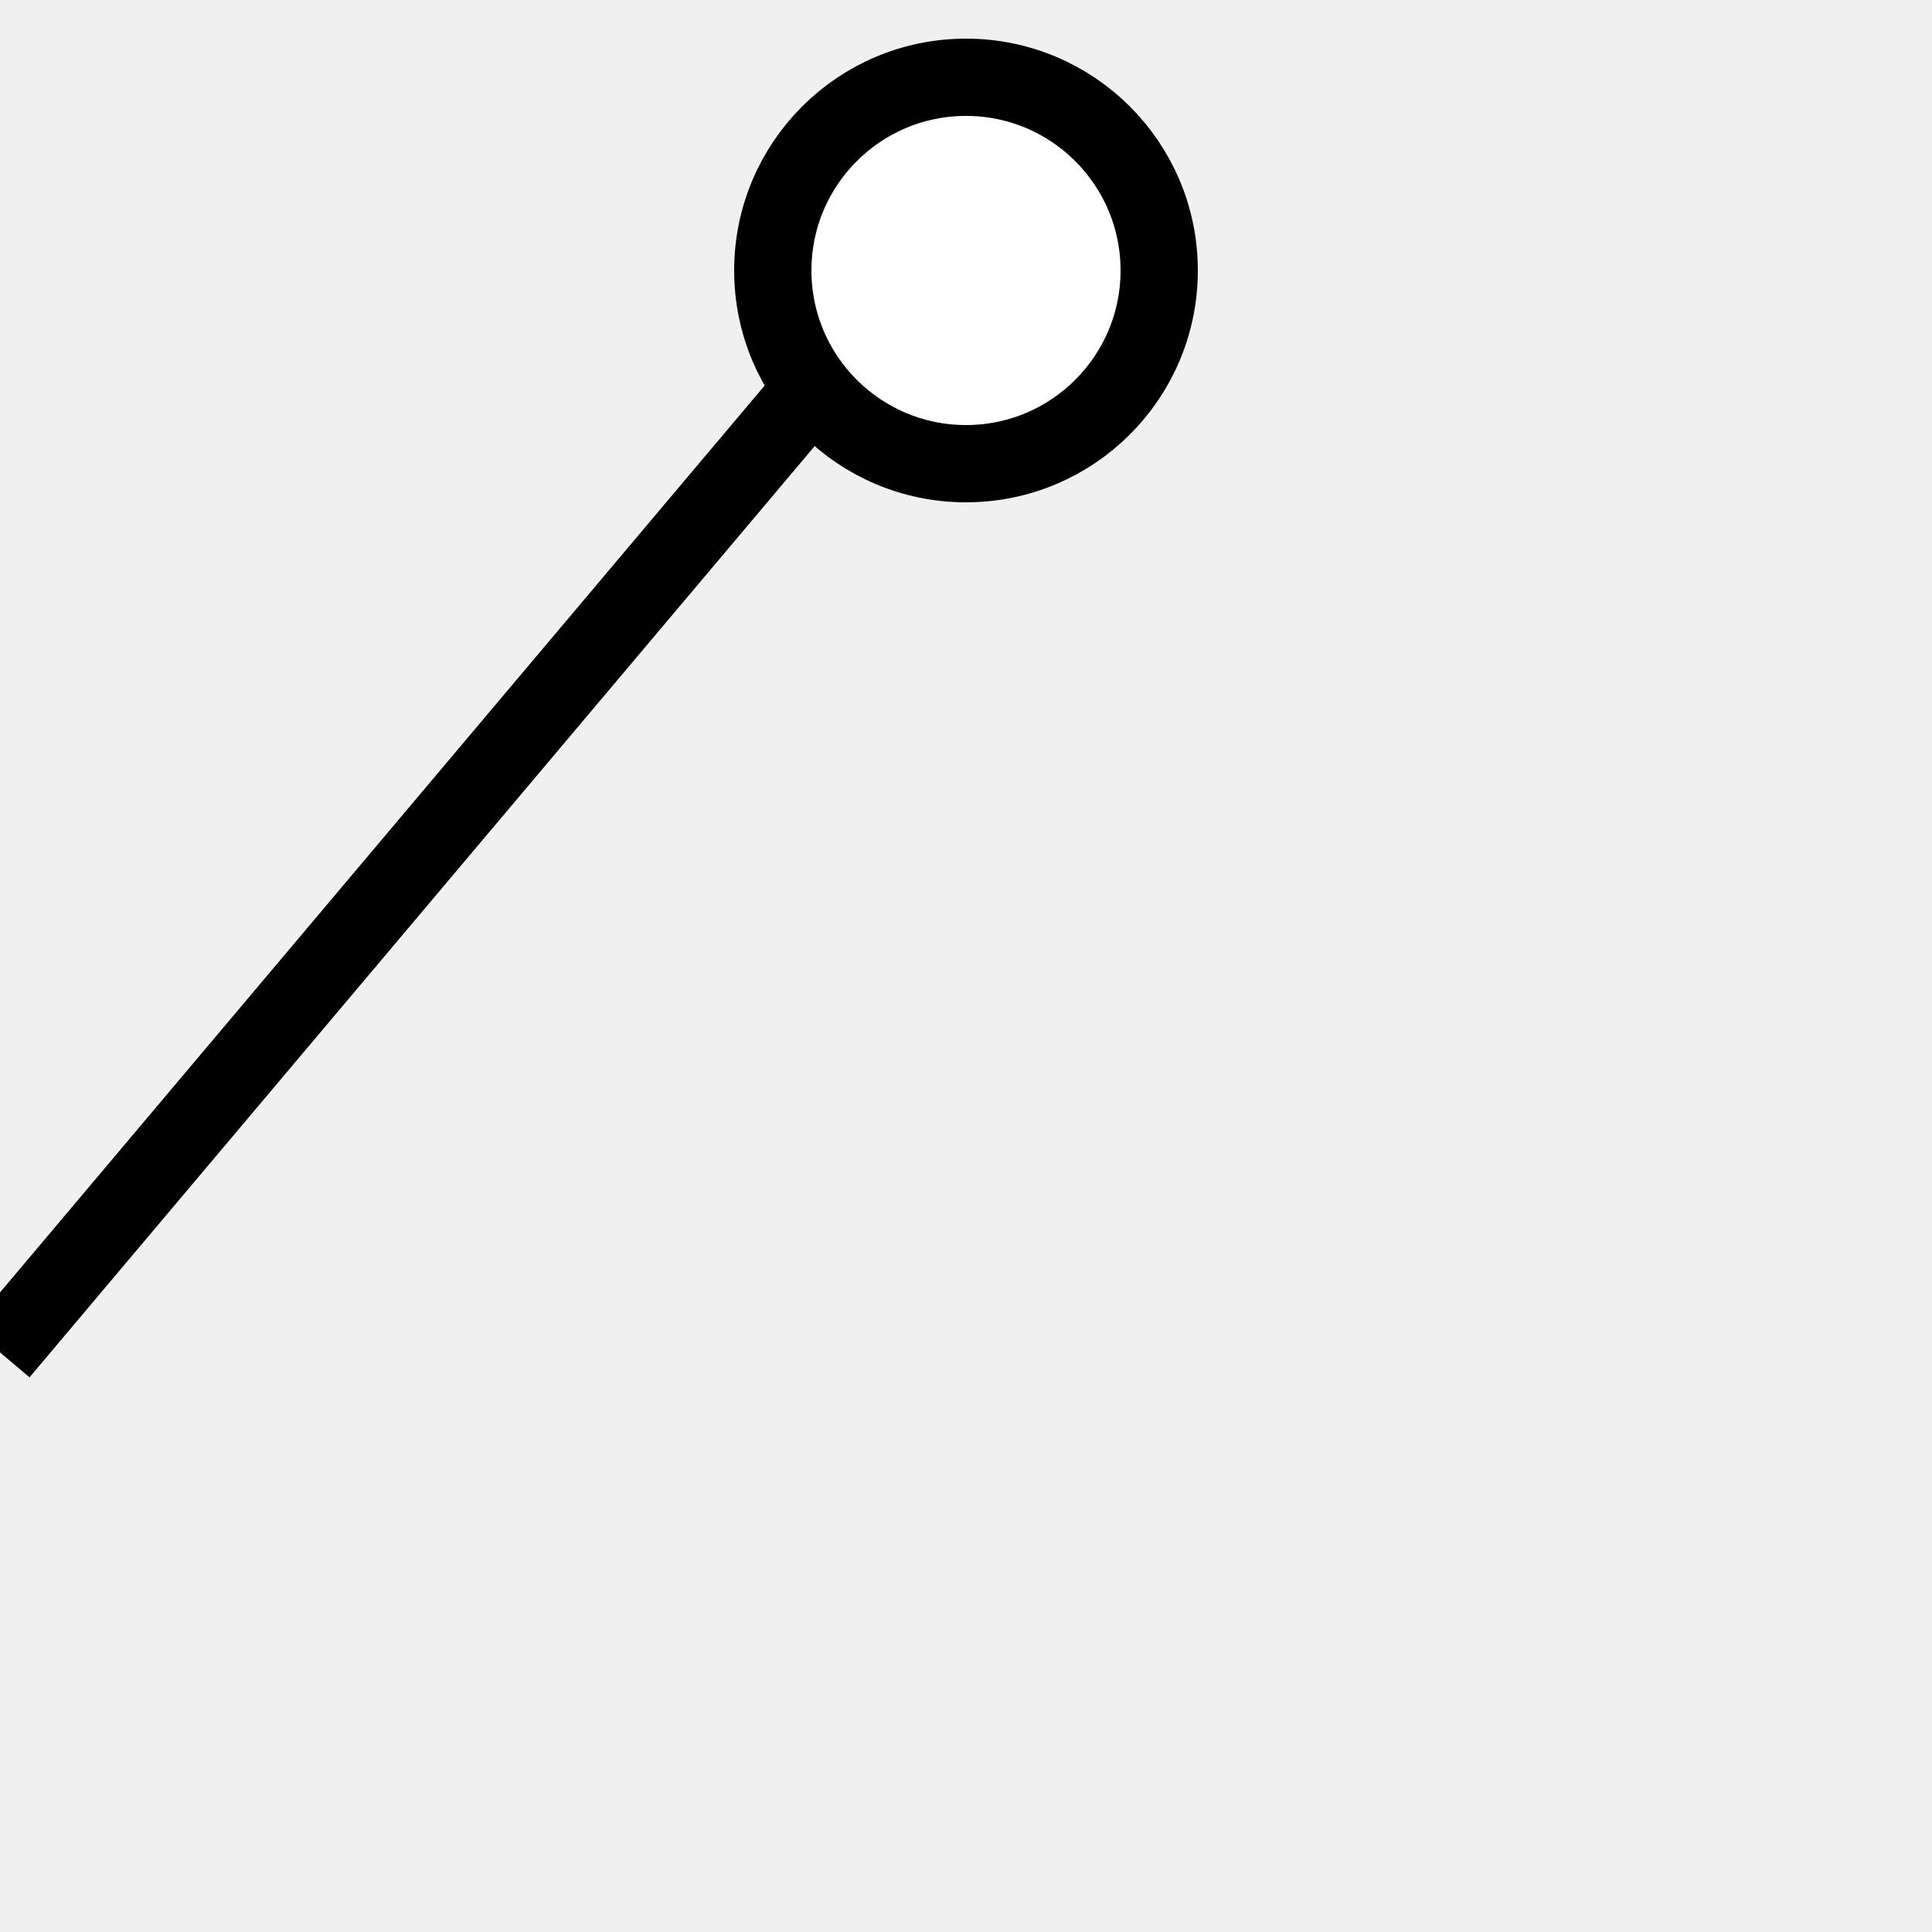
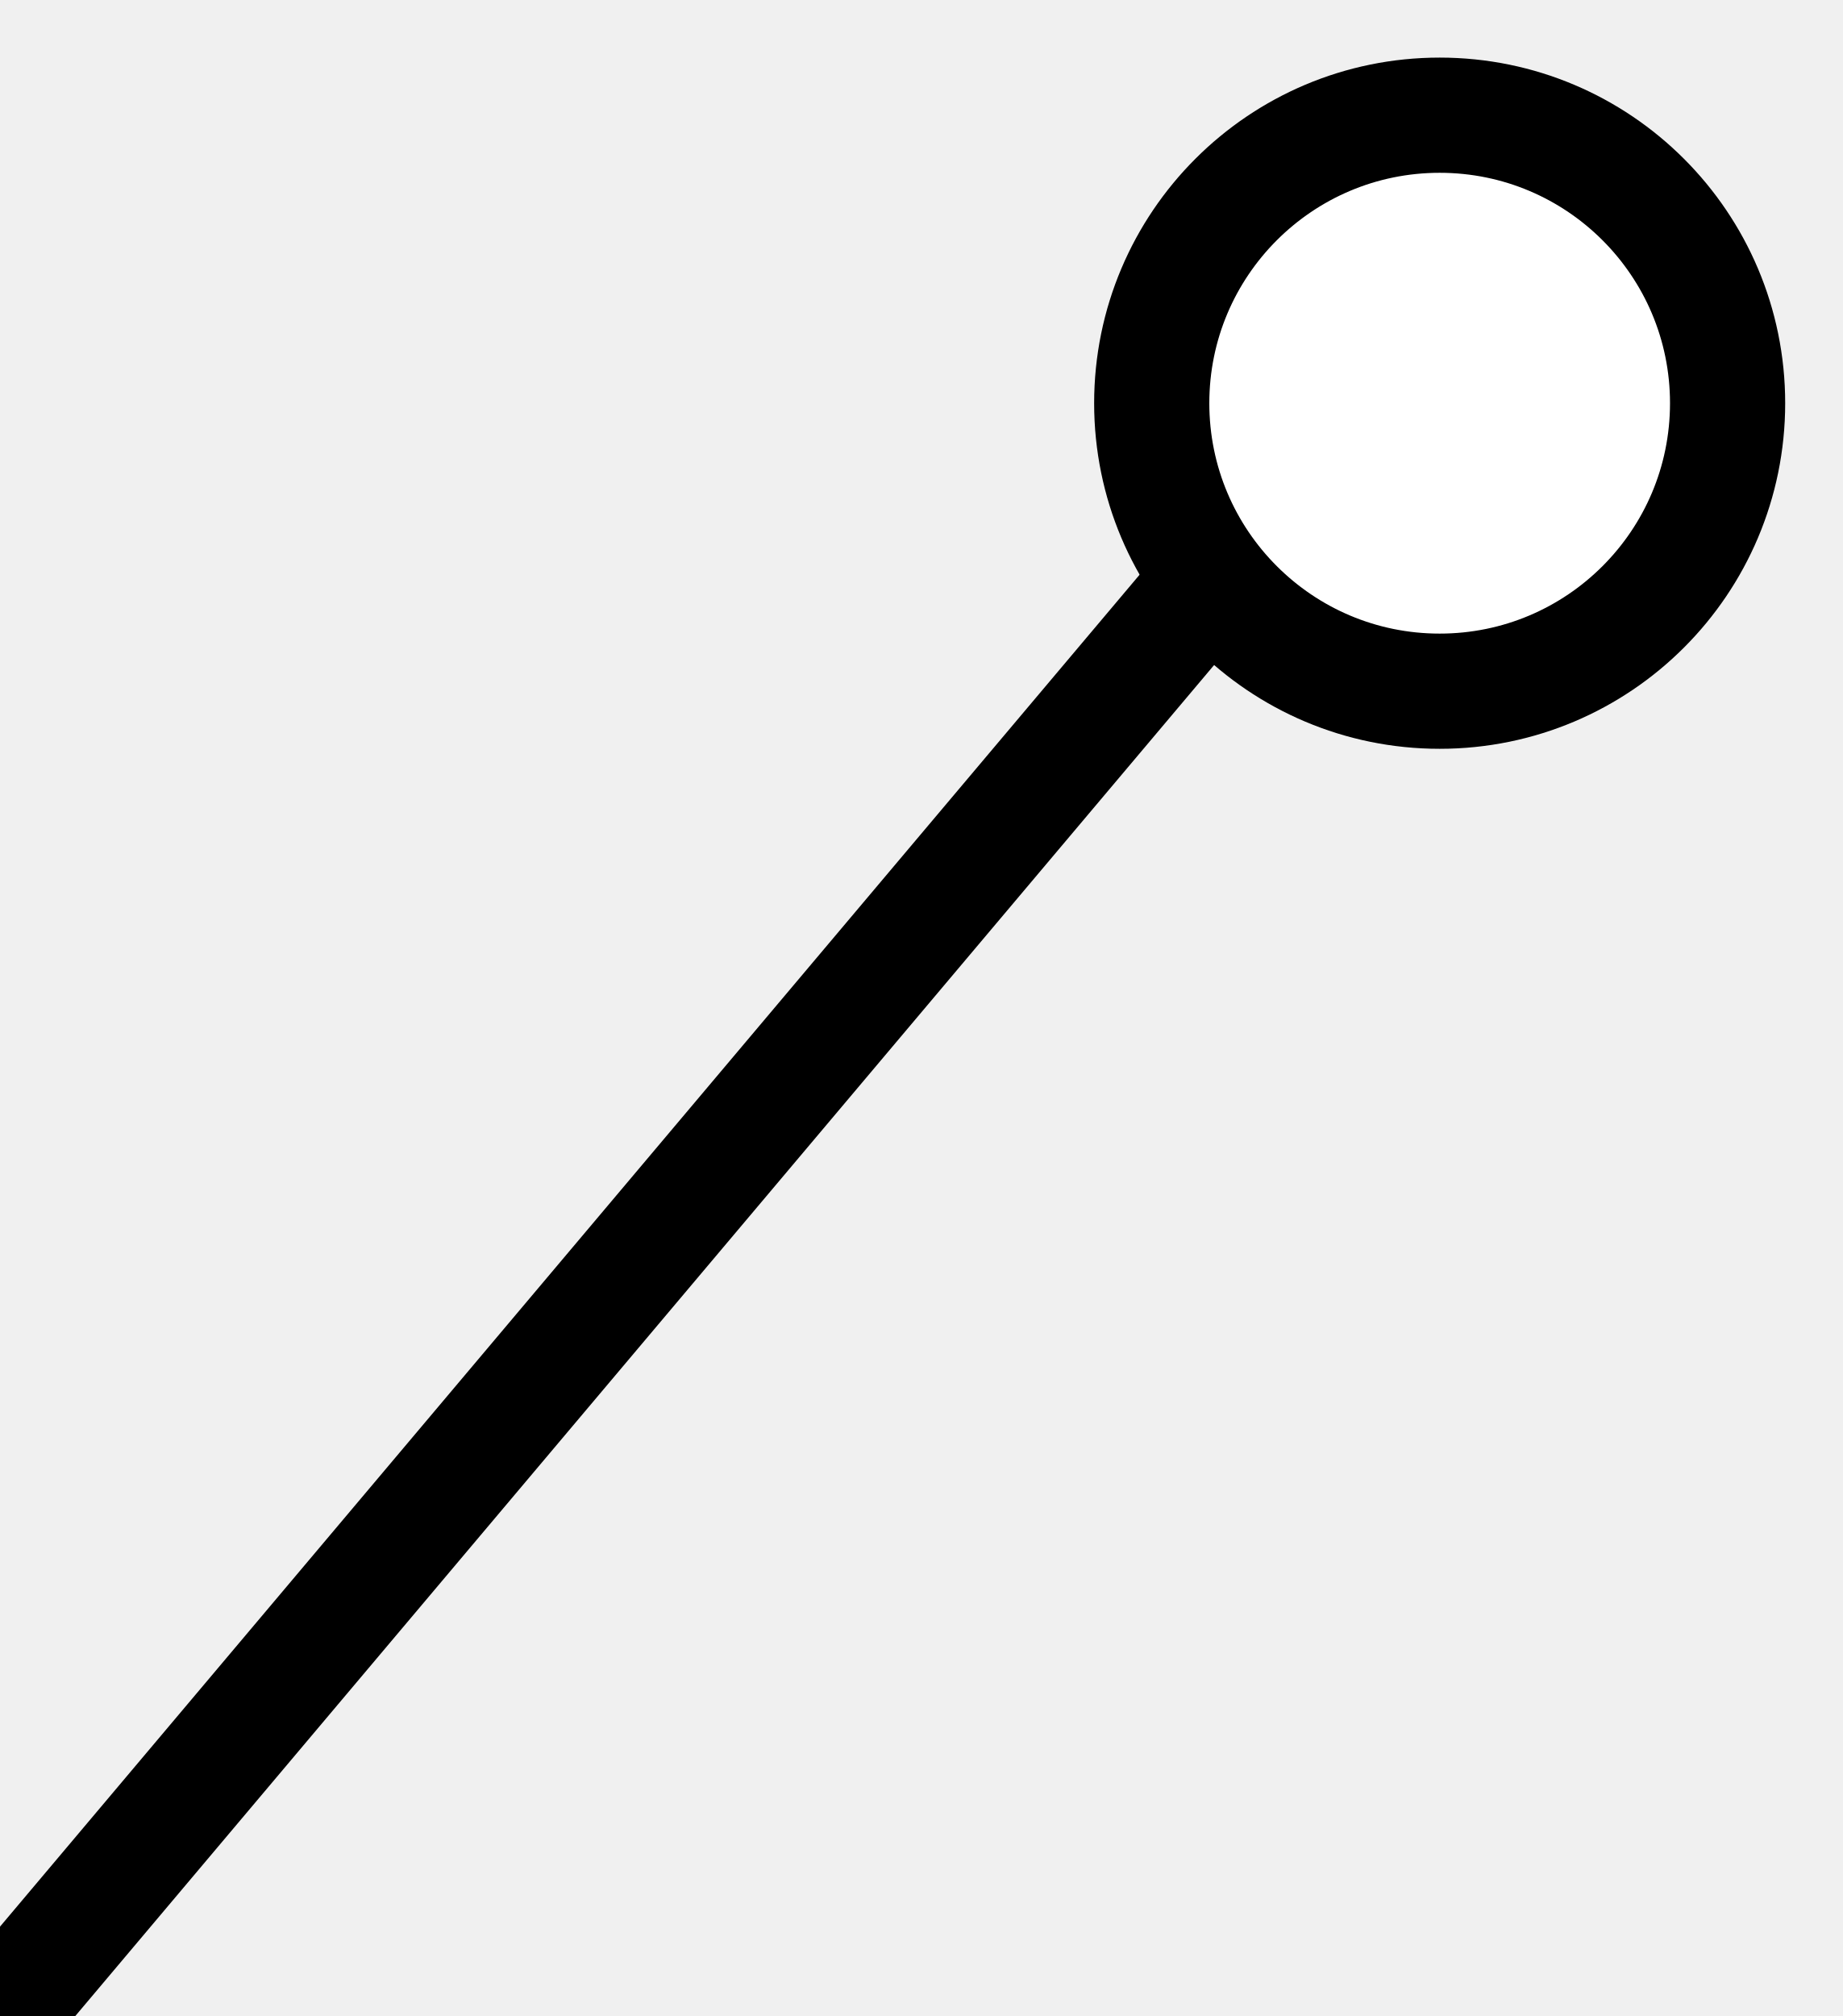
- <svg xmlns="http://www.w3.org/2000/svg" height="100" width="100">
+ <svg xmlns="http://www.w3.org/2000/svg" height="70" width="64">
  <circle cx="50" cy="14" r="10" stroke="black" stroke-width="4" fill="white" />
  <line x1="43" y1="19" x2="0" y2="70" style="stroke:rgb(0,0,0);stroke-width:4" />
  Sorry, your browser does not support inline SVG.  
</svg>
